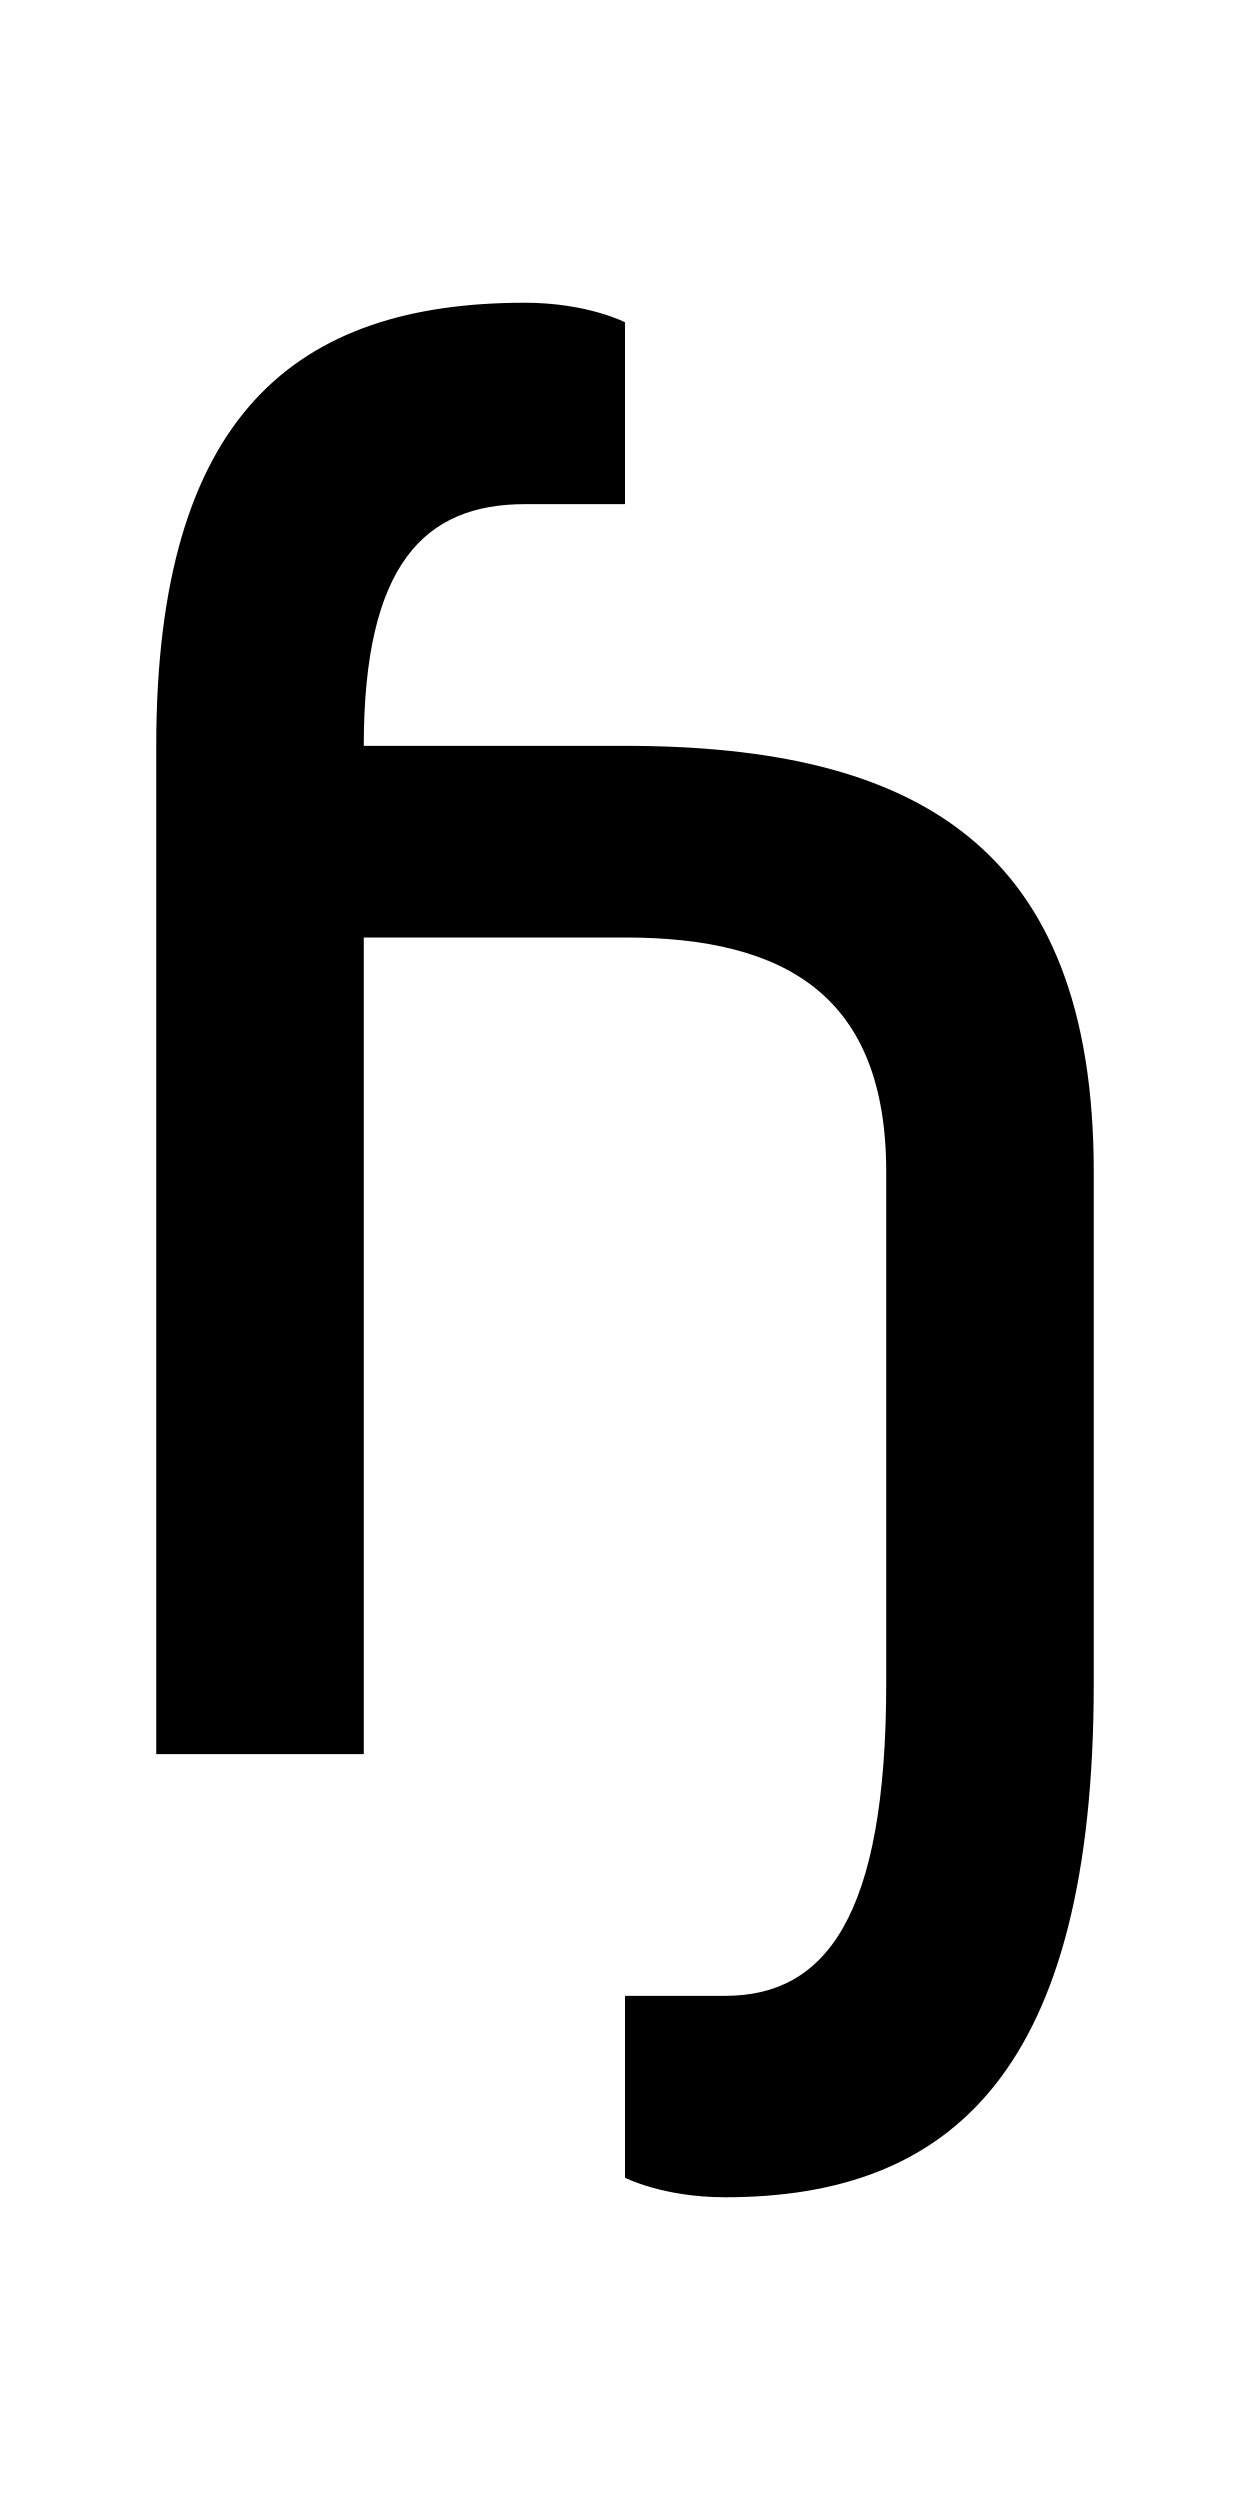
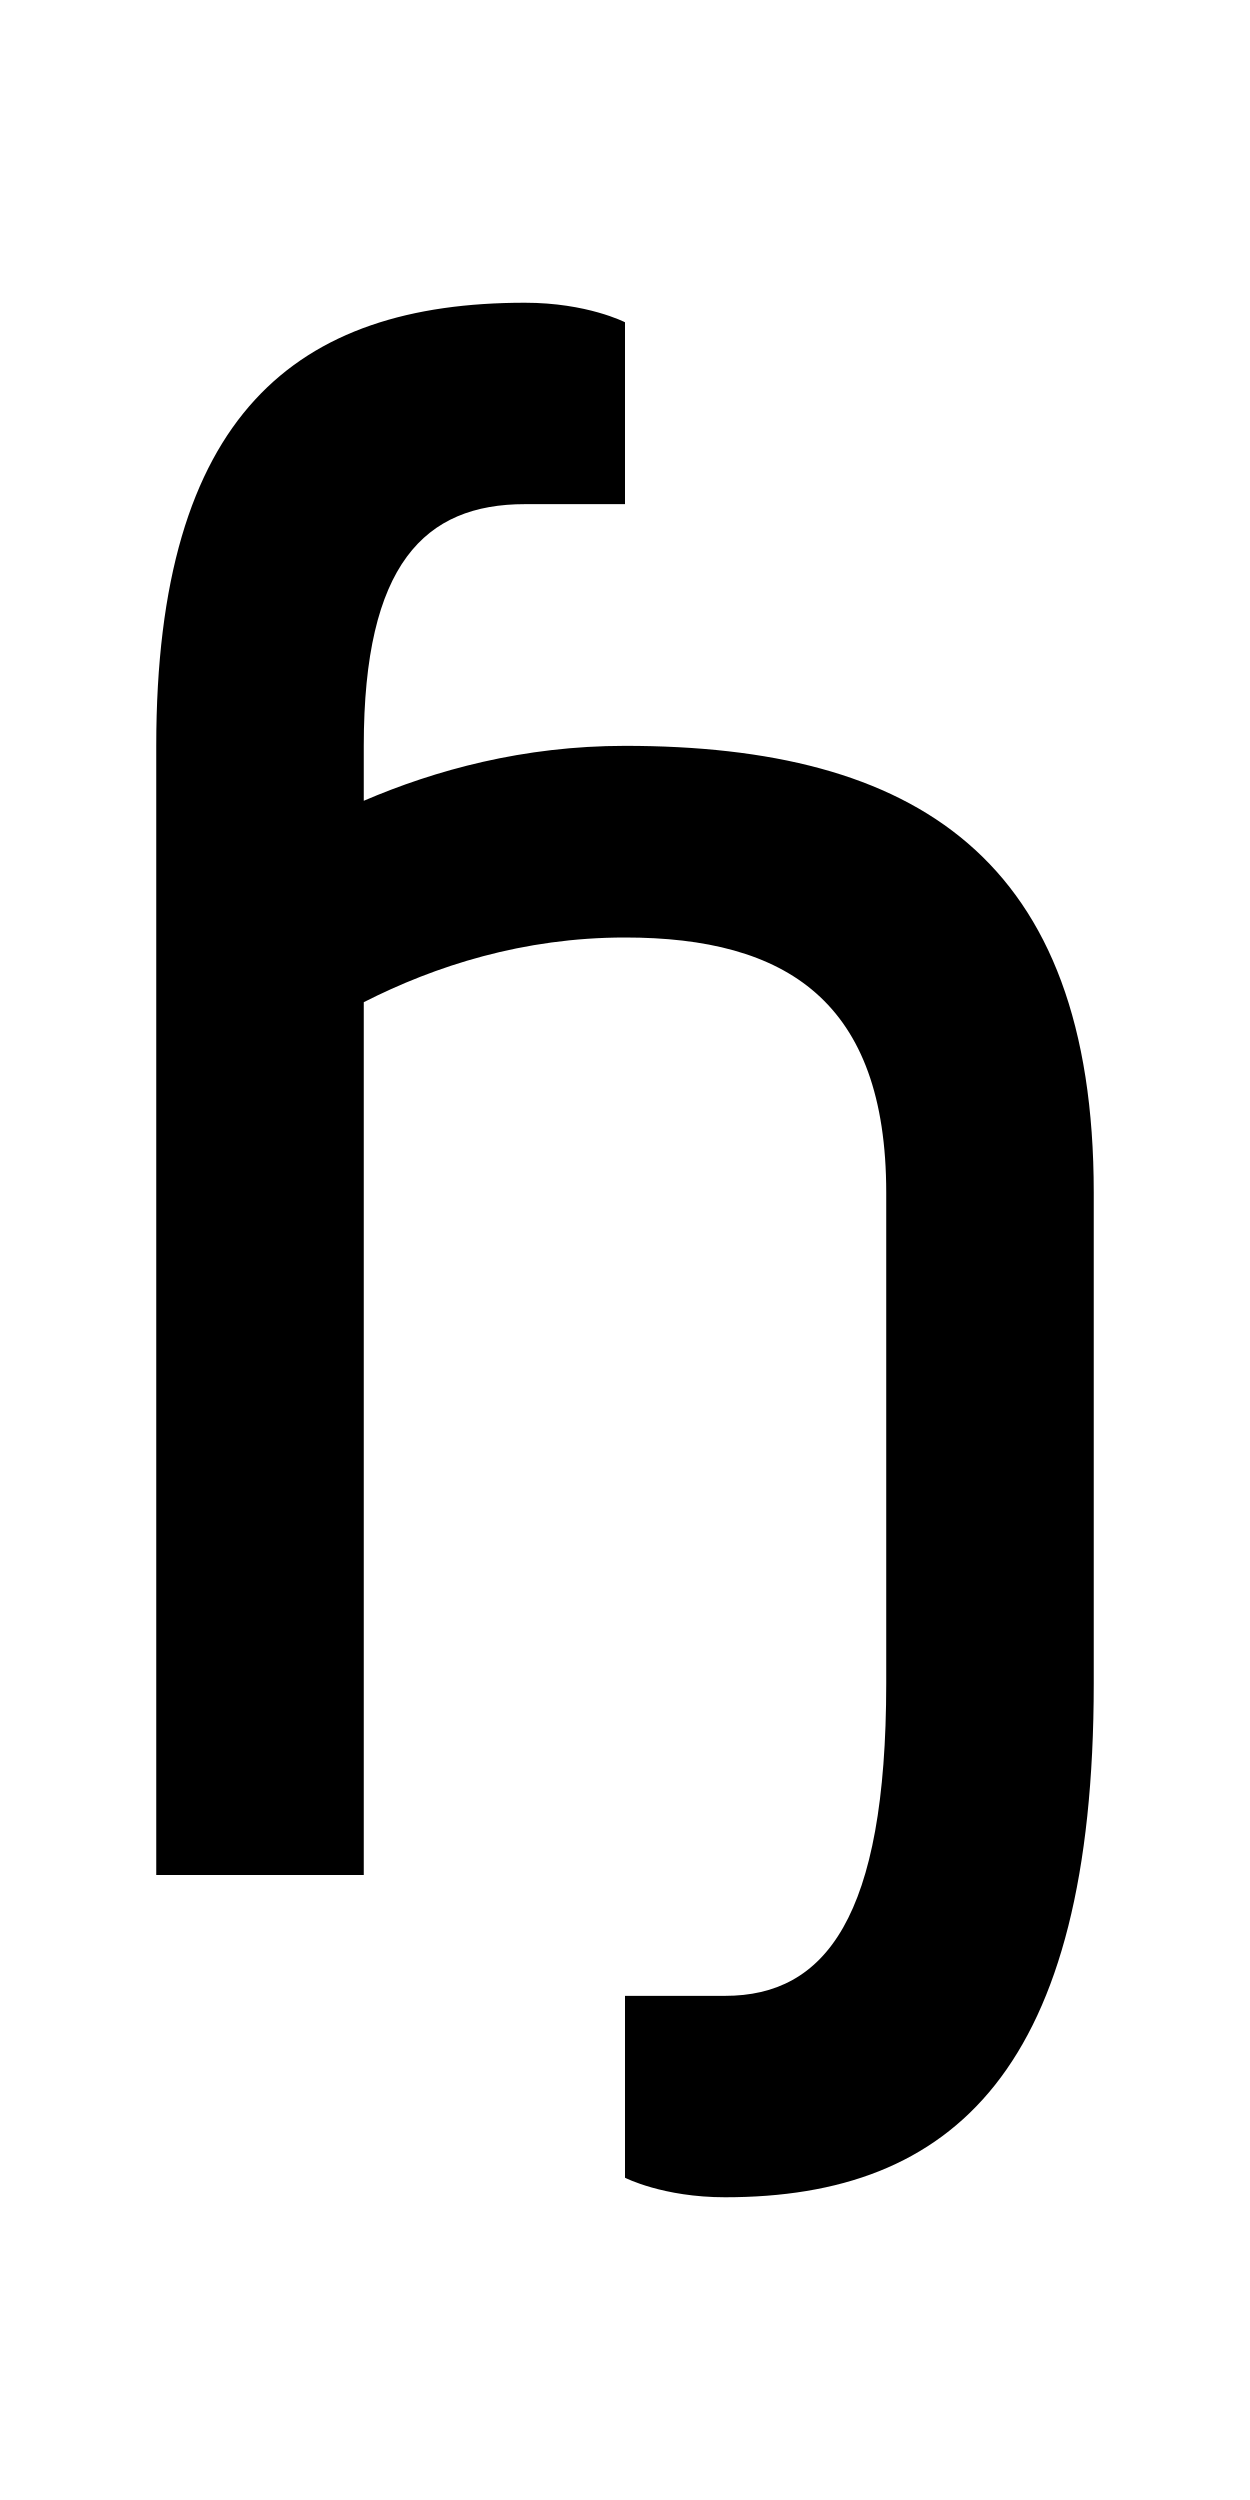
<svg xmlns="http://www.w3.org/2000/svg" version="1.1" width="1024" height="2048" id="svg3355">
  <defs id="defs3357" />
-   <path d="m 430,248 c -187.003,0 -302,90.996 -302,363 l 0,826 170,0 0,-669 214,0 c 131.999,0 214,48.001 214,192 l 0,419 c 0,192.004 -49.999,256 -132,256 l -82,0 0,149 c 0,0 31.004,16 82,16 187.003,0 302,-105.005 302,-421 l 0,-419 C 896,692.005 749.001,611 512,611 l -214,0 c 0,-149.003 49.999,-198 132,-198 l 82,0 0,-149 c 0,0 -31.004,-16 -82,-16 z" id="path3157-2-7-7-2-8-2-3-1-80-3-7" style="fill:#000000;fill-opacity:1;stroke:none;display:inline" />
+   <path id="path3157-2-7-7-2-8-2-3-1-80-3-7" style="display:inline;fill:#000000;fill-opacity:1;stroke:none" d="m 430,248 c -187.003,0 -302,90.996 -302,363 v 925 H 298 V 821 c 58.579,-29.79 130.723,-53 214,-53 131.998,0 214,52.004 214,209 v 402 c 0,192.004 -49.999,256 -132,256 h -82 v 149 c 0,0 31.004,16 82,16 187.003,0 302,-105.005 302,-421 V 977 C 896,702.002 749.004,611 512,611 c -83.276,0 -155.42,19.854 -214,45 v -45 c 0,-149.003 49.999,-198 132,-198 h 82 V 264 c 0,0 -31.004,-16 -82,-16 z" />
</svg>
